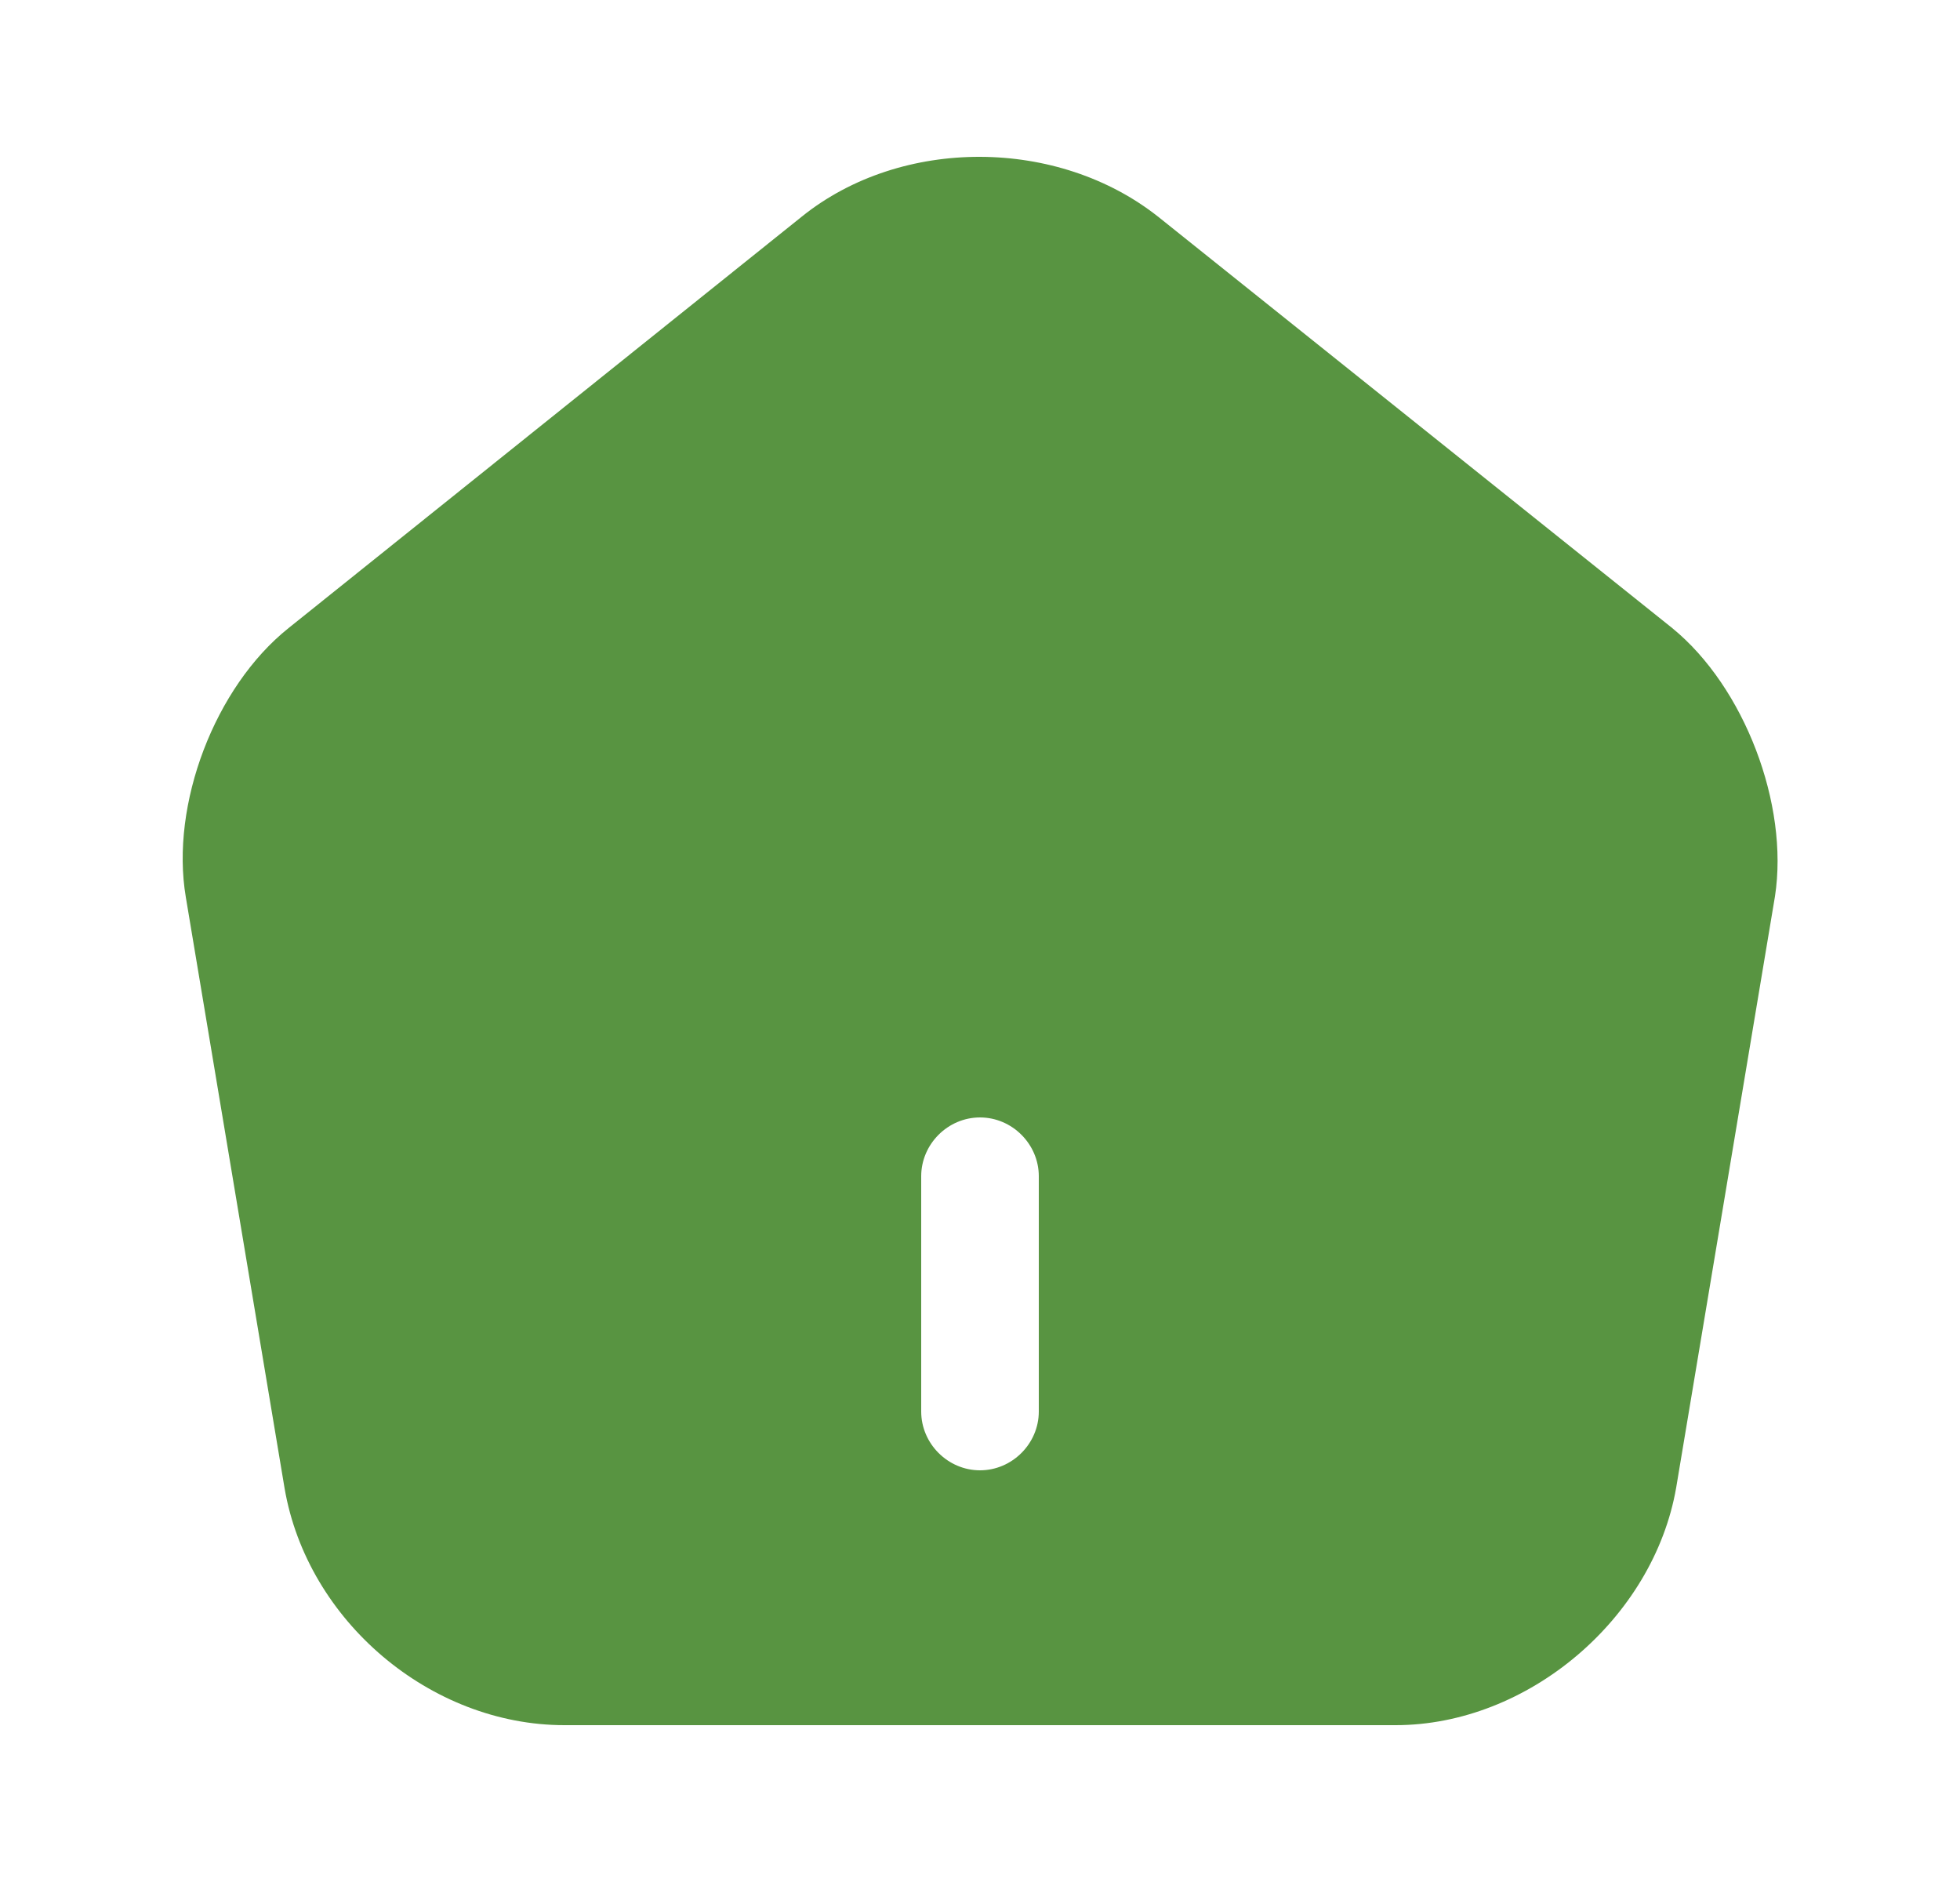
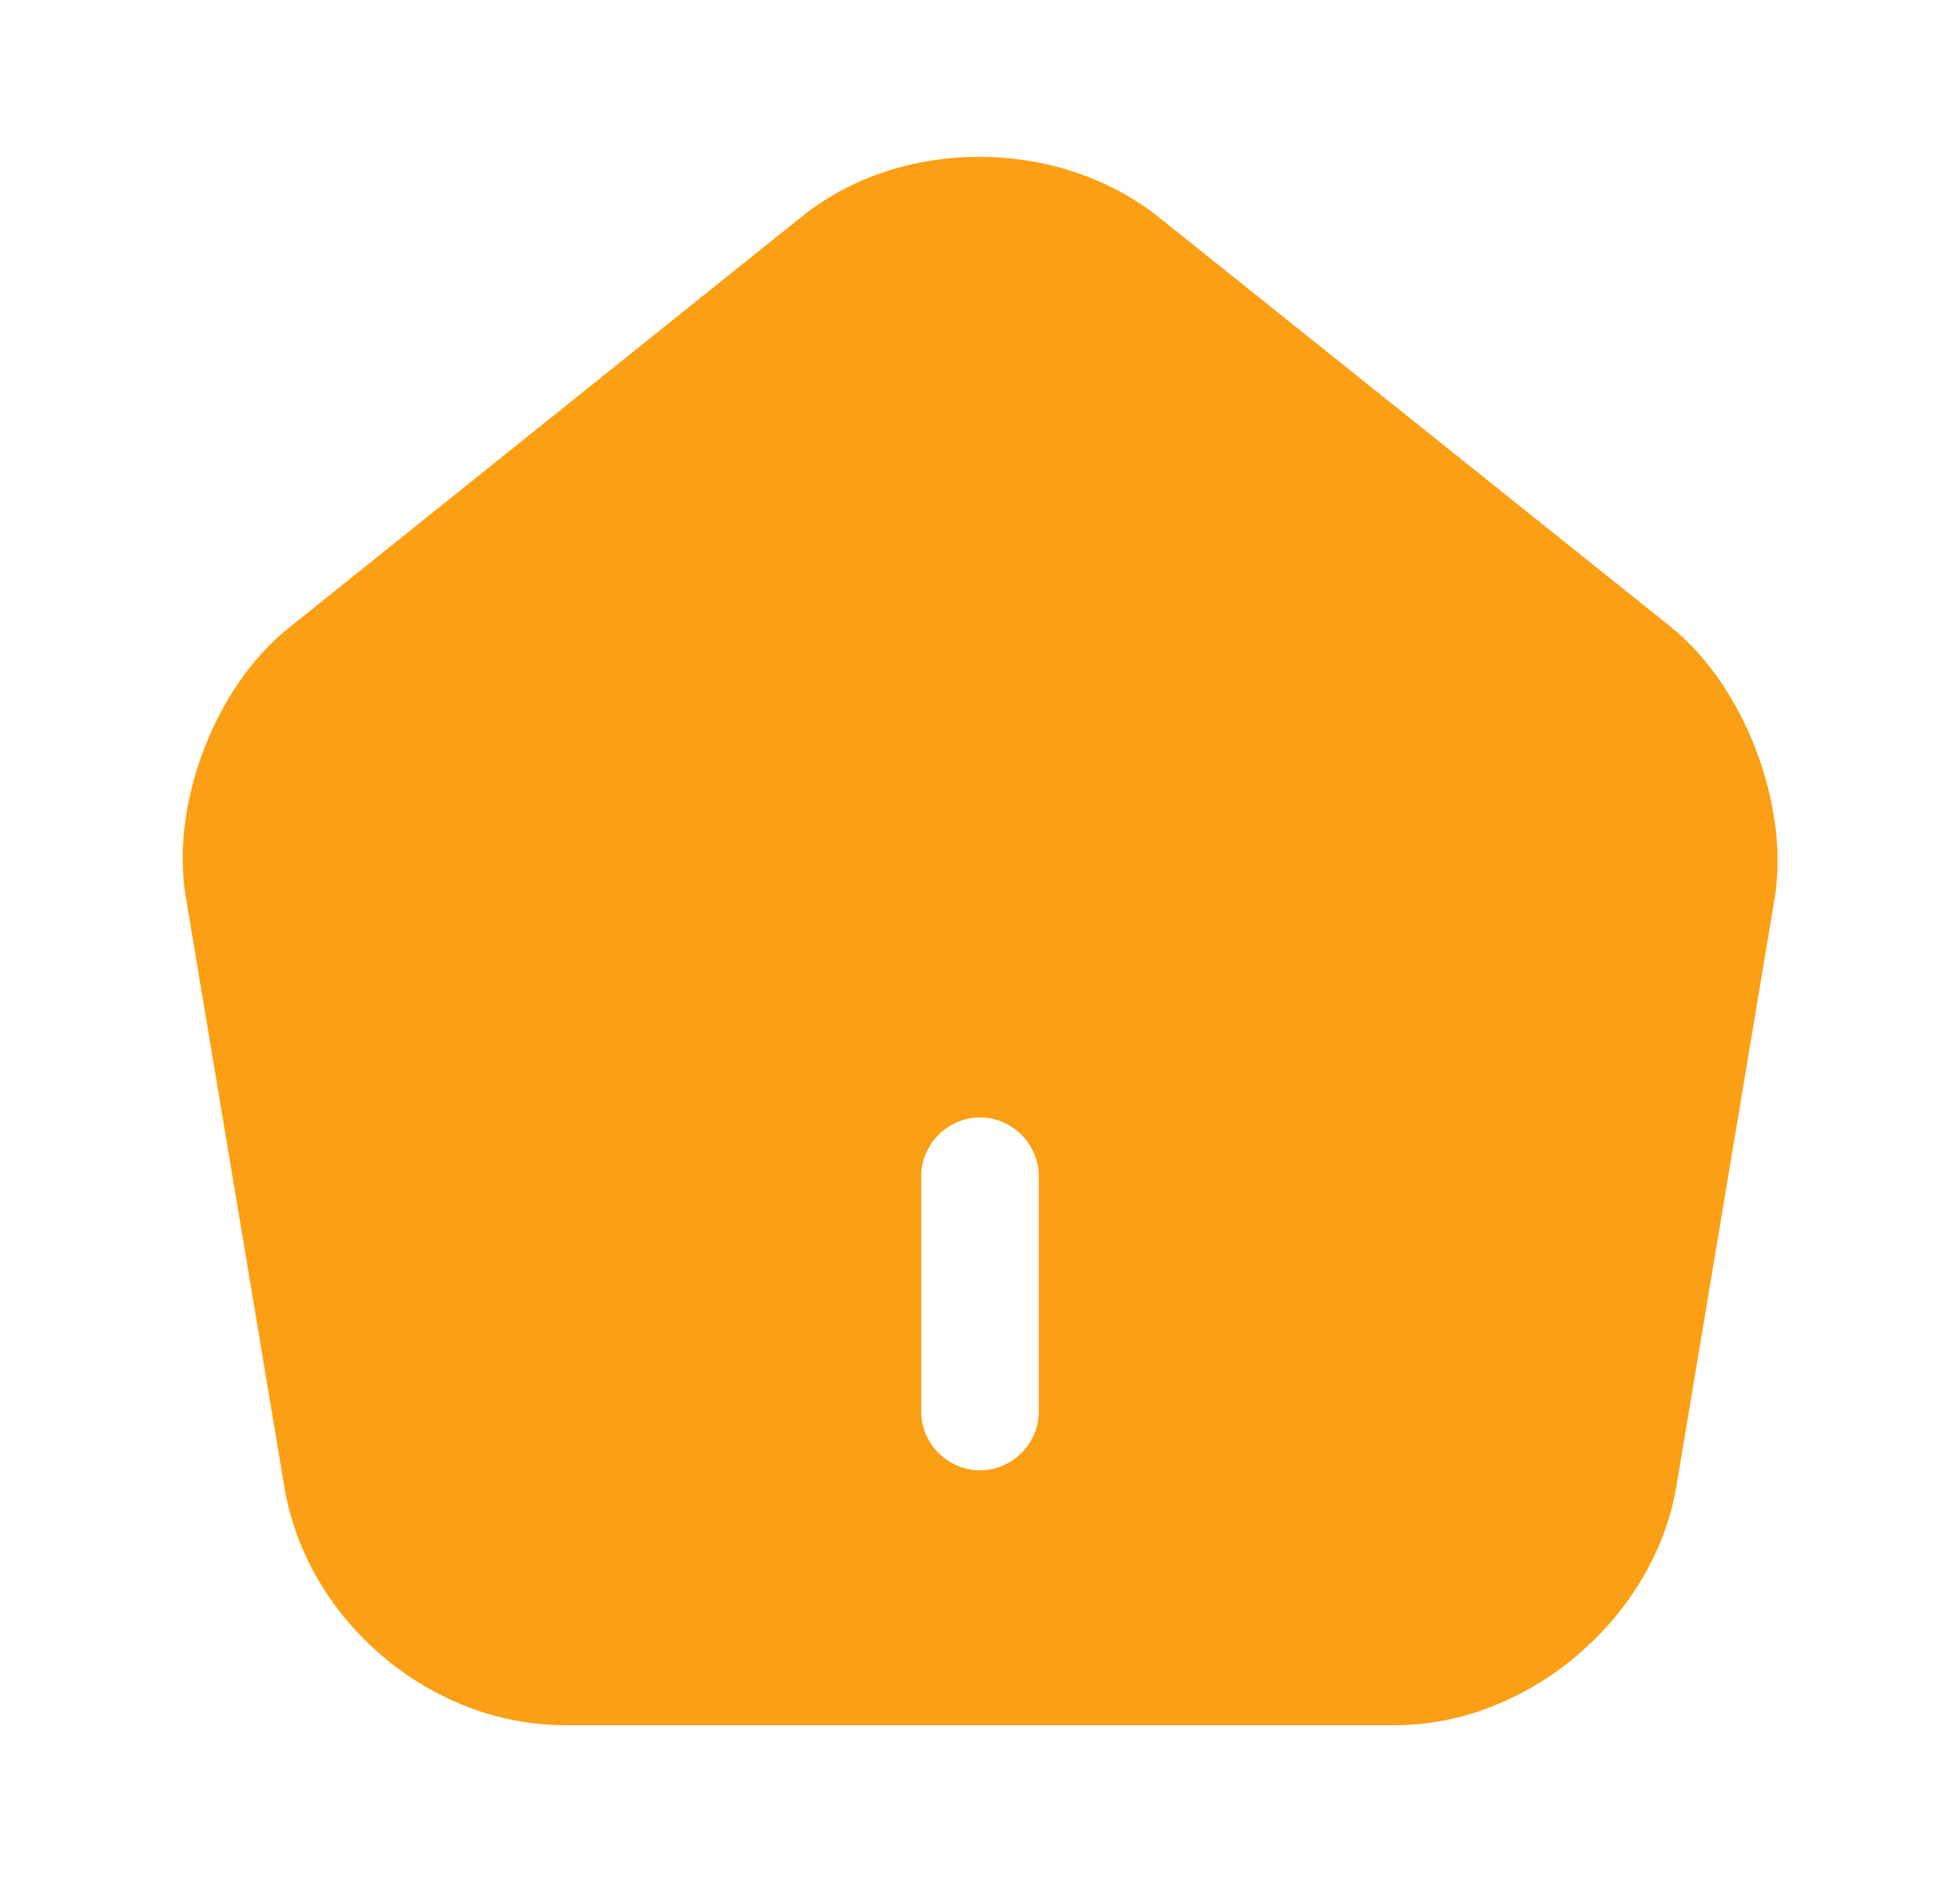
<svg xmlns="http://www.w3.org/2000/svg" width="25" height="24" viewBox="0 0 25 24" fill="none">
-   <path d="M21.33 8.01L14.78 2.77C13.5 1.75 11.5 1.74 10.23 2.76L3.68 8.01C2.74 8.76 2.17 10.26 2.37 11.44L3.63 18.98C3.92 20.67 5.49 22 7.2 22H17.8C19.49 22 21.09 20.64 21.38 18.97L22.64 11.43C22.82 10.26 22.25 8.76 21.33 8.01ZM13.25 18C13.25 18.41 12.91 18.75 12.5 18.75C12.09 18.75 11.75 18.41 11.75 18V15C11.75 14.59 12.09 14.25 12.5 14.25C12.91 14.25 13.25 14.59 13.25 15V18Z" fill="#589441" />
+   <path d="M21.33 8.01L14.78 2.77C13.5 1.75 11.5 1.74 10.23 2.76L3.68 8.01C2.74 8.76 2.17 10.26 2.37 11.44L3.63 18.98C3.92 20.67 5.49 22 7.2 22H17.8C19.49 22 21.09 20.64 21.38 18.97L22.64 11.43C22.82 10.26 22.25 8.76 21.33 8.01ZM13.25 18C13.25 18.41 12.91 18.75 12.5 18.75C12.09 18.75 11.75 18.41 11.75 18V15C11.75 14.59 12.09 14.25 12.5 14.25C12.91 14.25 13.25 14.59 13.25 15V18Z" fill="#FB9F14" />
</svg>
